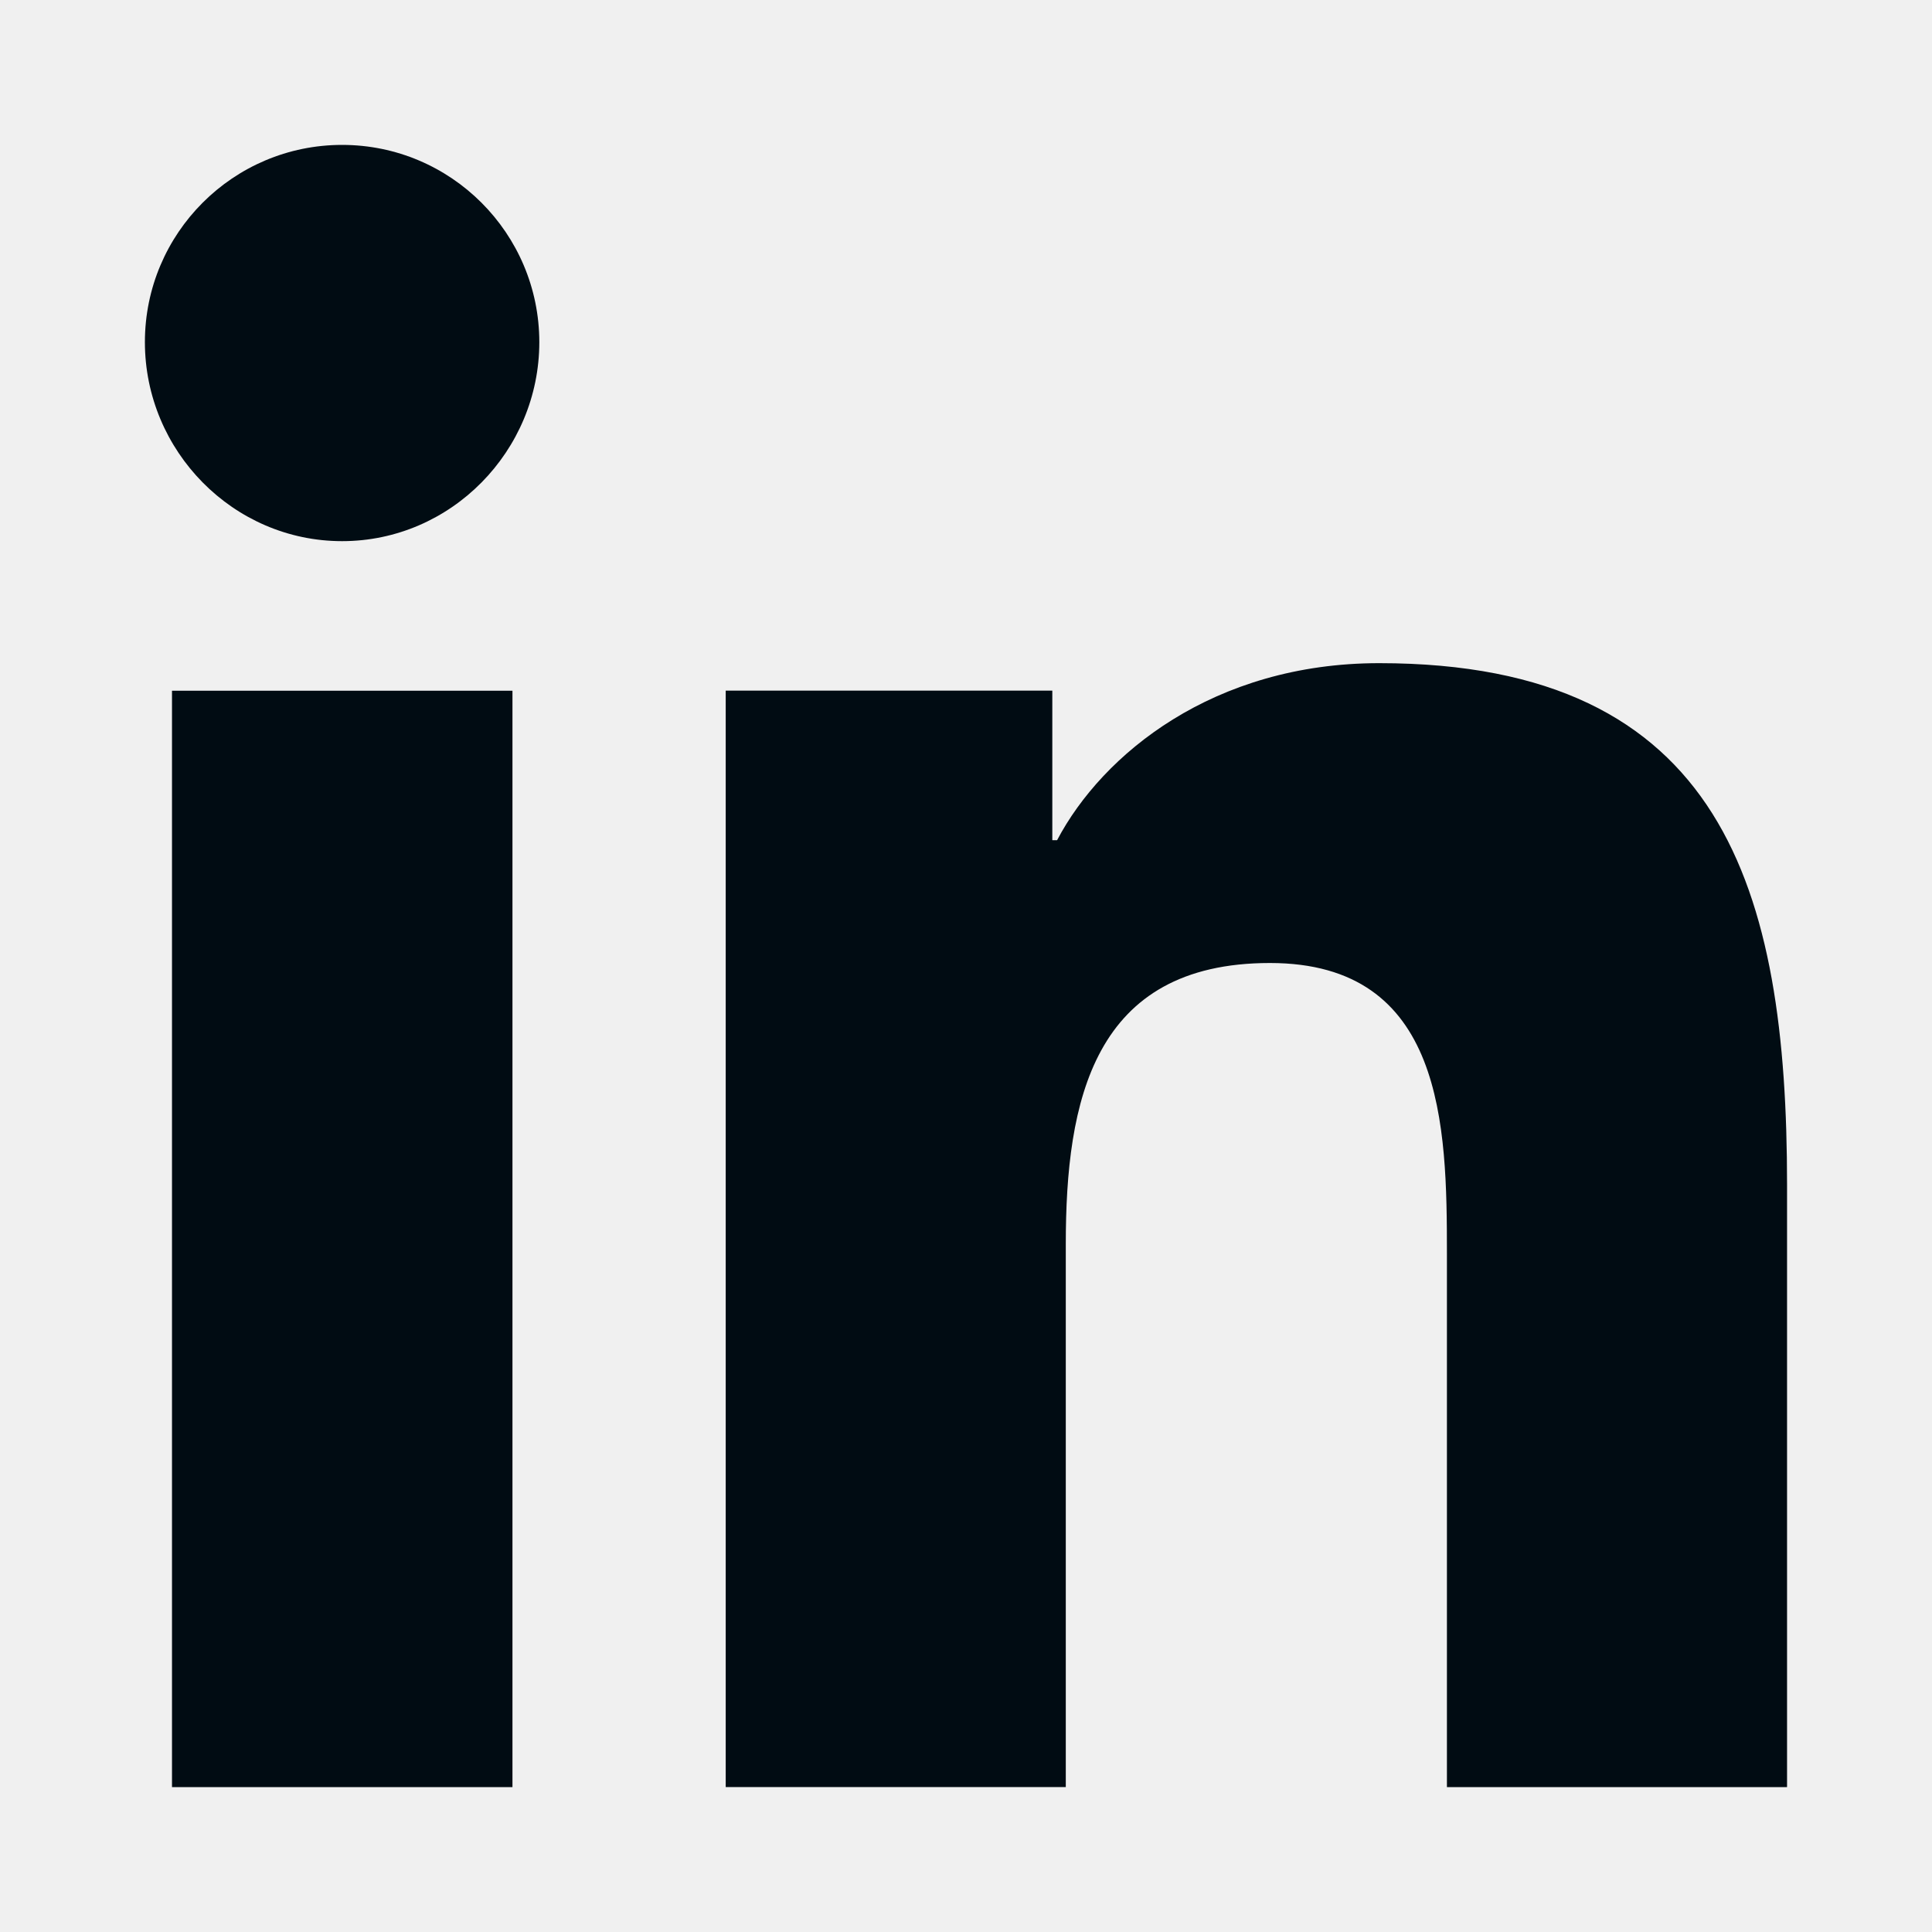
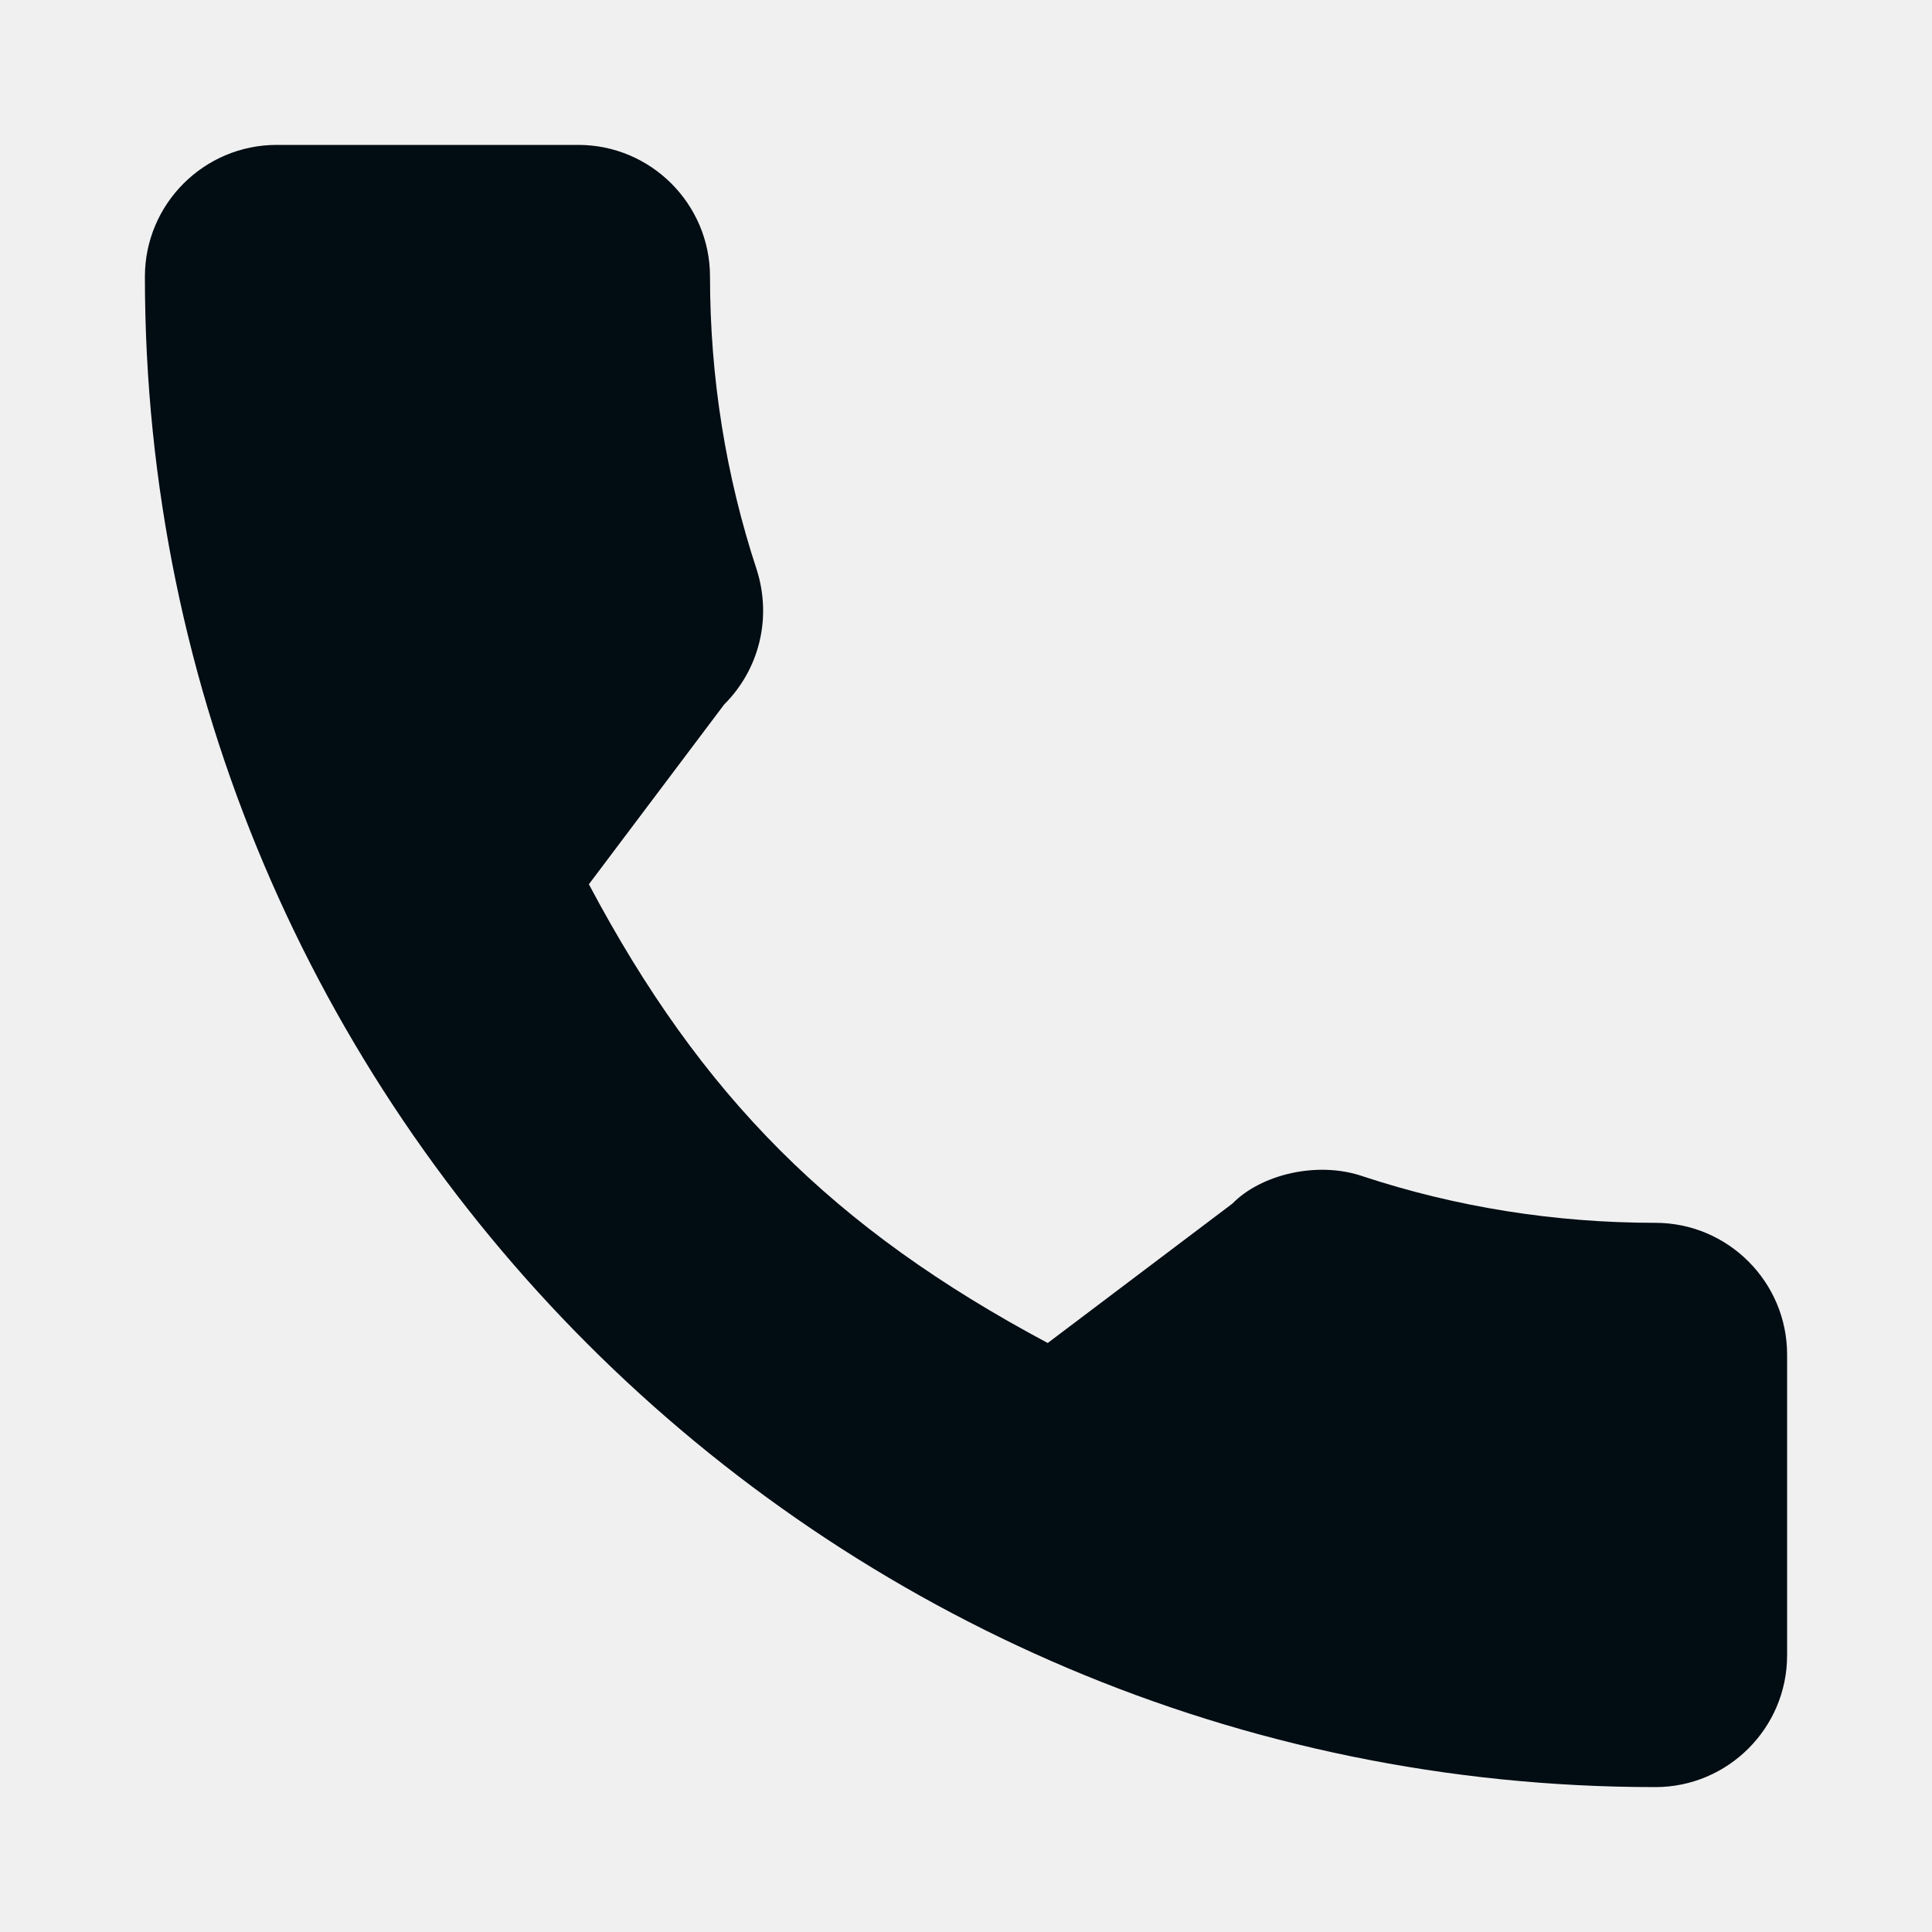
- <svg xmlns="http://www.w3.org/2000/svg" width="40" height="40" viewBox="0 0 40 40" fill="none">
-   <g clip-path="url(#clip0)">
-     <path d="M36.991 37V36.999H36.999V24.529C36.999 18.429 35.686 13.73 28.555 13.73C25.126 13.73 22.826 15.611 21.886 17.395H21.787V14.299H15.025V36.999H22.066V25.759C22.066 22.799 22.627 19.938 26.292 19.938C29.903 19.938 29.957 23.315 29.957 25.949V37H36.991Z" fill="#010C13" />
-     <path d="M3.561 14.301H10.61V37H3.561V14.301Z" fill="#010C13" />
-     <path d="M7.083 3C4.829 3 3 4.829 3 7.083C3 9.337 4.829 11.204 7.083 11.204C9.337 11.204 11.166 9.337 11.166 7.083C11.164 4.829 9.335 3 7.083 3V3Z" fill="#010C13" />
-   </g>
-   <defs>
-     <clipPath id="clip0">
-       <rect width="34" height="34" fill="white" transform="translate(3 3)" />
-     </clipPath>
-   </defs>
+ <svg xmlns="http://www.w3.org/2000/svg" width="30" height="30" viewBox="0 0 30 30" fill="none">
+   <path d="M25.704 18.988C24.143 18.988 22.61 18.744 21.157 18.264C20.445 18.021 19.57 18.244 19.136 18.69L16.269 20.854C12.943 19.079 10.895 17.032 9.144 13.731L11.245 10.939C11.791 10.394 11.987 9.598 11.752 8.851C11.27 7.39 11.025 5.858 11.025 4.296C11.025 3.168 10.107 2.25 8.979 2.25H4.296C3.168 2.25 2.25 3.168 2.25 4.296C2.25 17.229 12.771 27.75 25.704 27.75C26.832 27.75 27.75 26.832 27.75 25.704V21.034C27.75 19.906 26.832 18.988 25.704 18.988Z" fill="#010C13" />
</svg>
